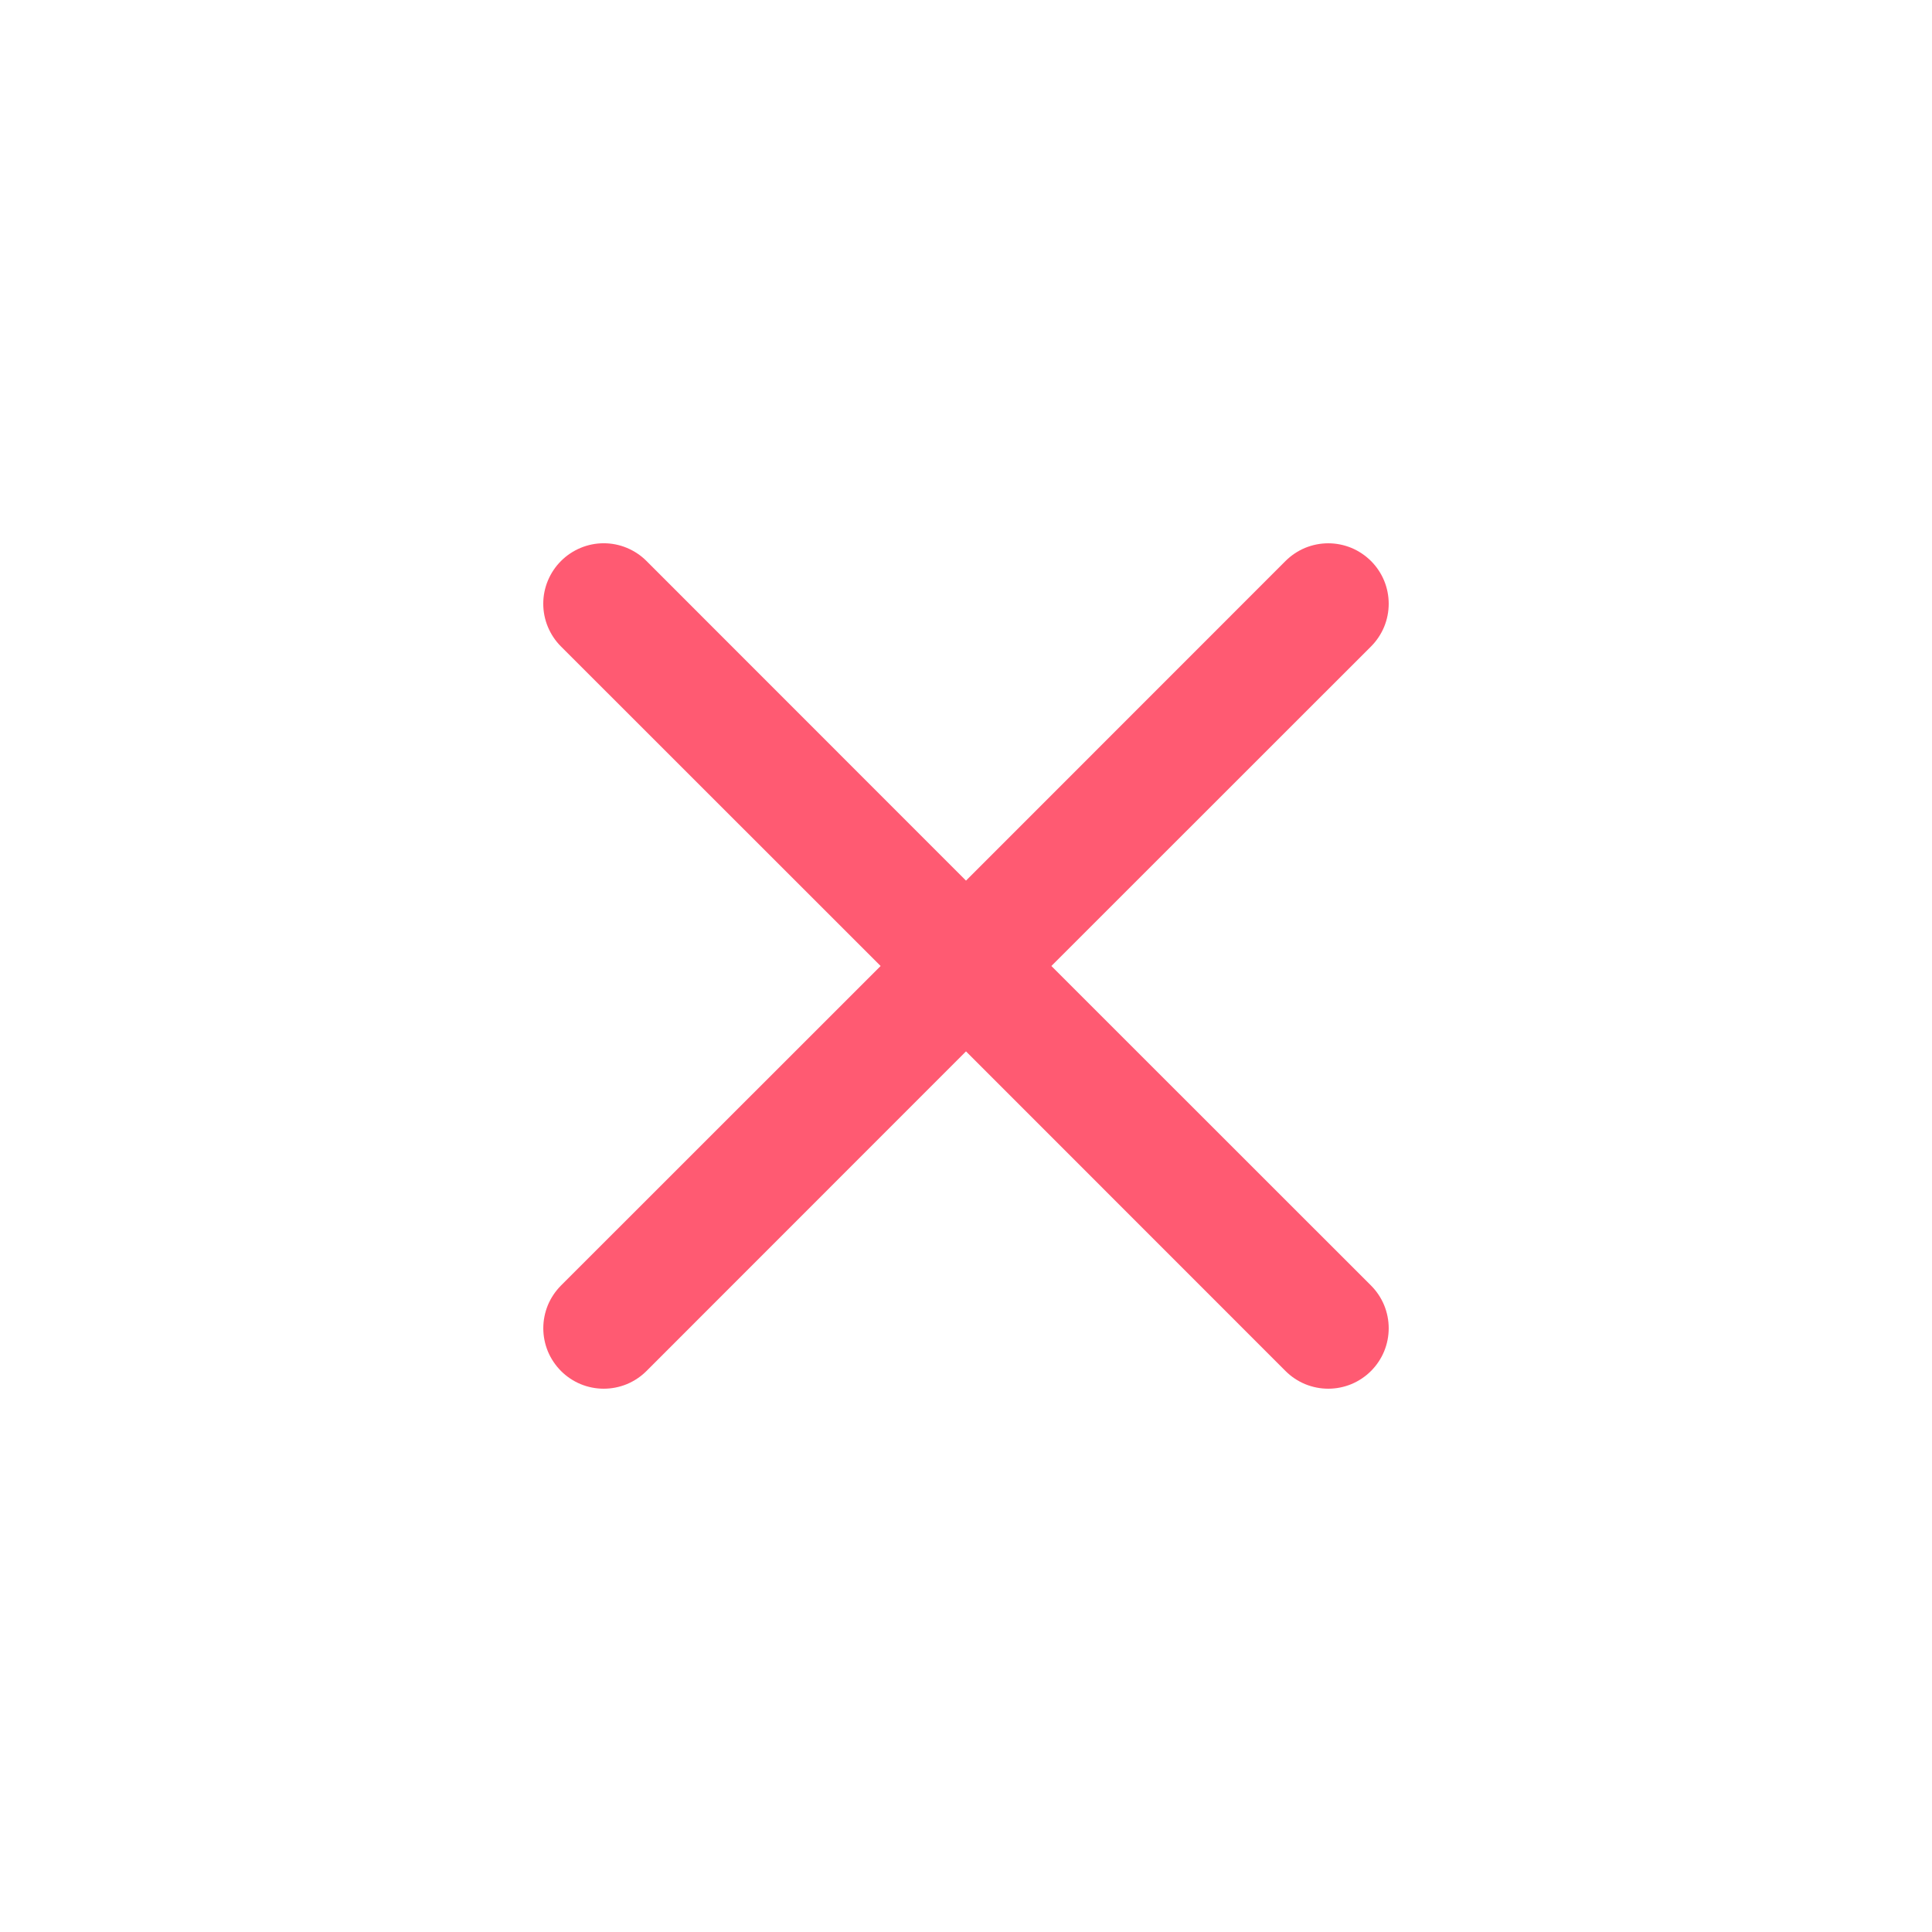
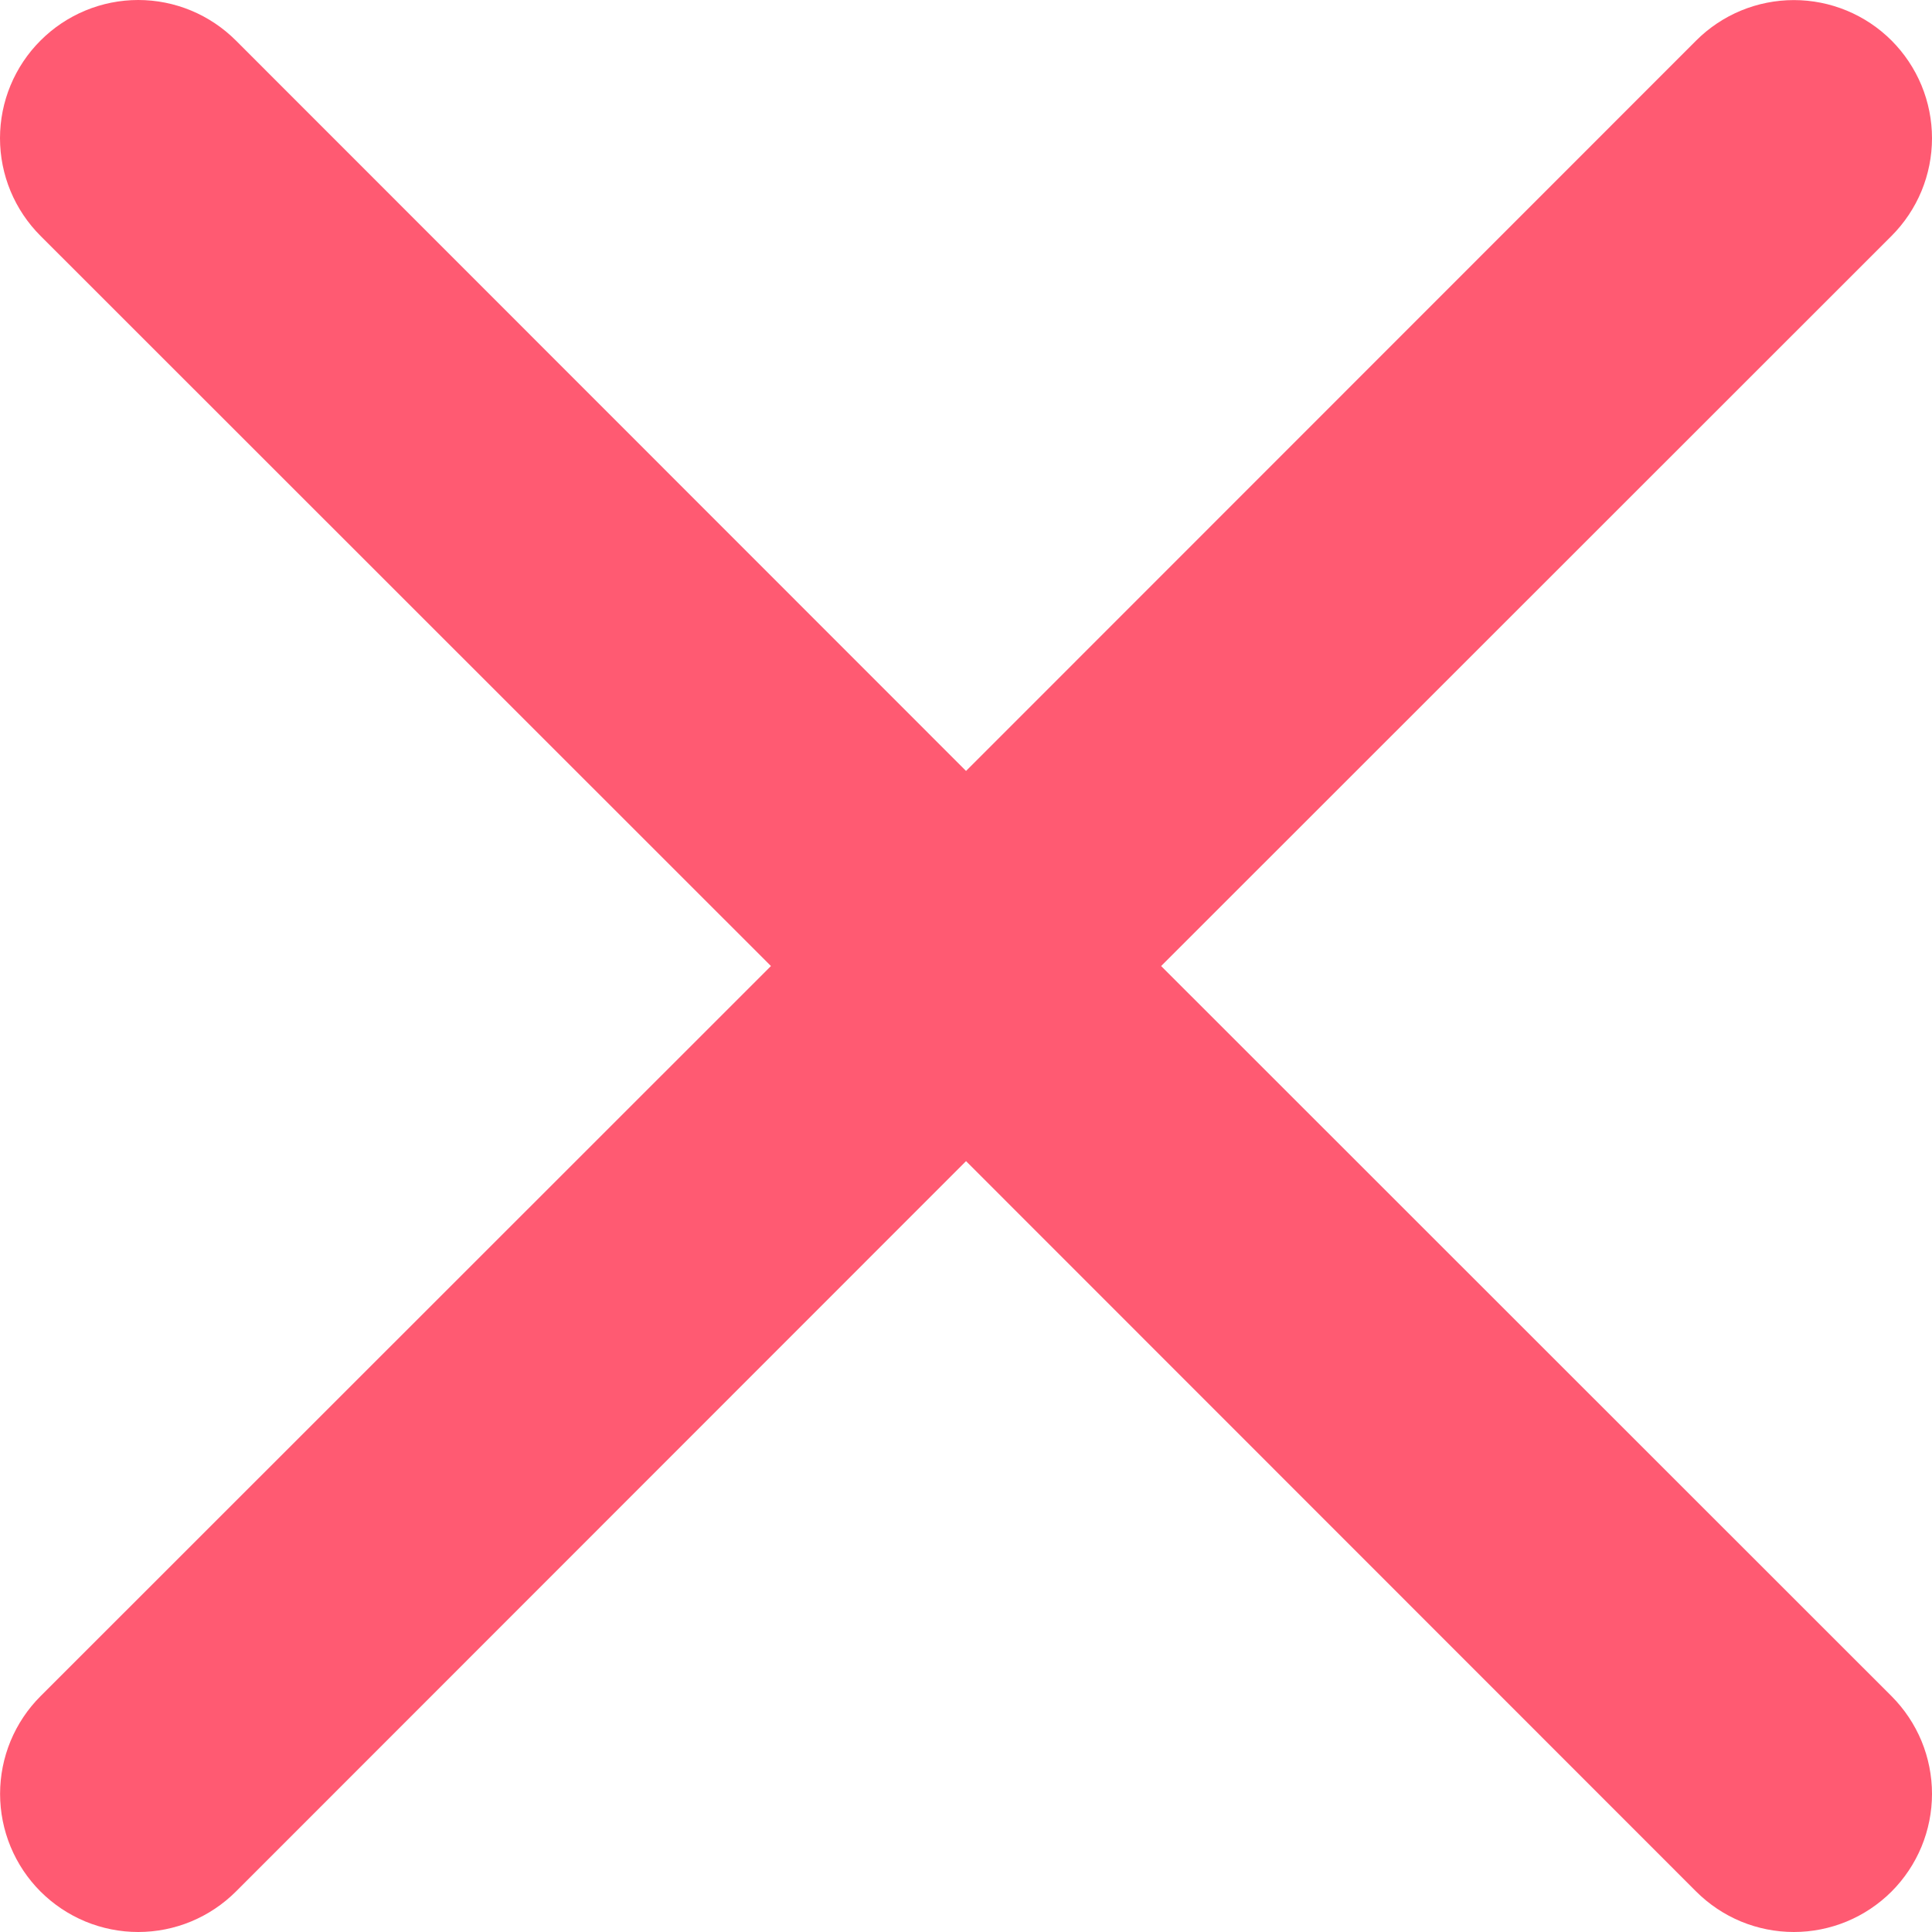
- <svg xmlns="http://www.w3.org/2000/svg" width="48" height="48" viewBox="0 0 48 48" fill="none">
-   <path d="M13.938 13.938C14.077 13.798 14.243 13.688 14.425 13.612C14.607 13.536 14.803 13.497 15 13.497C15.197 13.497 15.393 13.536 15.575 13.612C15.757 13.688 15.923 13.798 16.062 13.938L24 21.879L31.938 13.938C32.078 13.799 32.243 13.688 32.425 13.612C32.608 13.537 32.803 13.498 33 13.498C33.197 13.498 33.392 13.537 33.575 13.612C33.757 13.688 33.922 13.799 34.062 13.938C34.202 14.078 34.312 14.243 34.388 14.425C34.463 14.607 34.502 14.803 34.502 15C34.502 15.197 34.463 15.393 34.388 15.575C34.312 15.757 34.202 15.922 34.062 16.062L26.121 24L34.062 31.938C34.202 32.078 34.312 32.243 34.388 32.425C34.463 32.608 34.502 32.803 34.502 33C34.502 33.197 34.463 33.392 34.388 33.575C34.312 33.757 34.202 33.922 34.062 34.062C33.922 34.202 33.757 34.312 33.575 34.388C33.392 34.463 33.197 34.502 33 34.502C32.803 34.502 32.608 34.463 32.425 34.388C32.243 34.312 32.078 34.202 31.938 34.062L24 26.121L16.062 34.062C15.922 34.202 15.757 34.312 15.575 34.388C15.393 34.463 15.197 34.502 15 34.502C14.803 34.502 14.607 34.463 14.425 34.388C14.243 34.312 14.078 34.202 13.938 34.062C13.799 33.922 13.688 33.757 13.612 33.575C13.537 33.392 13.498 33.197 13.498 33C13.498 32.803 13.537 32.608 13.612 32.425C13.688 32.243 13.799 32.078 13.938 31.938L21.879 24L13.938 16.062C13.798 15.923 13.688 15.757 13.612 15.575C13.536 15.393 13.497 15.197 13.497 15C13.497 14.803 13.536 14.607 13.612 14.425C13.688 14.243 13.798 14.077 13.938 13.938Z" fill="#FF5A72" />
+ <svg xmlns="http://www.w3.org/2000/svg" width="25" height="25" viewBox="0 0 48 48" fill="none">
+   <path d="M1.007 1.007C1.325 0.688 1.704 0.435 2.12 0.262C2.537 0.089 2.983 0 3.434 0C3.885 0 4.331 0.089 4.748 0.262C5.164 0.435 5.542 0.688 5.861 1.007L24.001 19.154L42.141 1.007C42.46 0.688 42.838 0.436 43.254 0.263C43.671 0.091 44.117 0.002 44.568 0.002C45.019 0.002 45.465 0.091 45.881 0.263C46.298 0.436 46.676 0.688 46.995 1.007C47.313 1.326 47.566 1.704 47.739 2.121C47.911 2.537 48 2.983 48 3.434C48 3.885 47.911 4.331 47.739 4.747C47.566 5.164 47.313 5.542 46.995 5.861L28.848 24.001L46.995 42.141C47.313 42.46 47.566 42.838 47.739 43.254C47.911 43.671 48 44.117 48 44.568C48 45.019 47.911 45.465 47.739 45.881C47.566 46.298 47.313 46.676 46.995 46.995C46.676 47.313 46.298 47.566 45.881 47.739C45.465 47.911 45.019 48 44.568 48C44.117 48 43.671 47.911 43.254 47.739C42.838 47.566 42.46 47.313 42.141 46.995L24.001 28.848L5.861 46.995C5.542 47.313 5.164 47.566 4.747 47.739C4.331 47.911 3.885 48 3.434 48C2.983 48 2.537 47.911 2.121 47.739C1.704 47.566 1.326 47.313 1.007 46.995C0.688 46.676 0.436 46.298 0.263 45.881C0.091 45.465 0.002 45.019 0.002 44.568C0.002 44.117 0.091 43.671 0.263 43.254C0.436 42.838 0.688 42.46 1.007 42.141L19.154 24.001L1.007 5.861C0.688 5.542 0.435 5.164 0.262 4.748C0.089 4.331 0 3.885 0 3.434C0 2.983 0.089 2.537 0.262 2.12C0.435 1.704 0.688 1.325 1.007 1.007Z" fill="#FF5A72" />
</svg>
